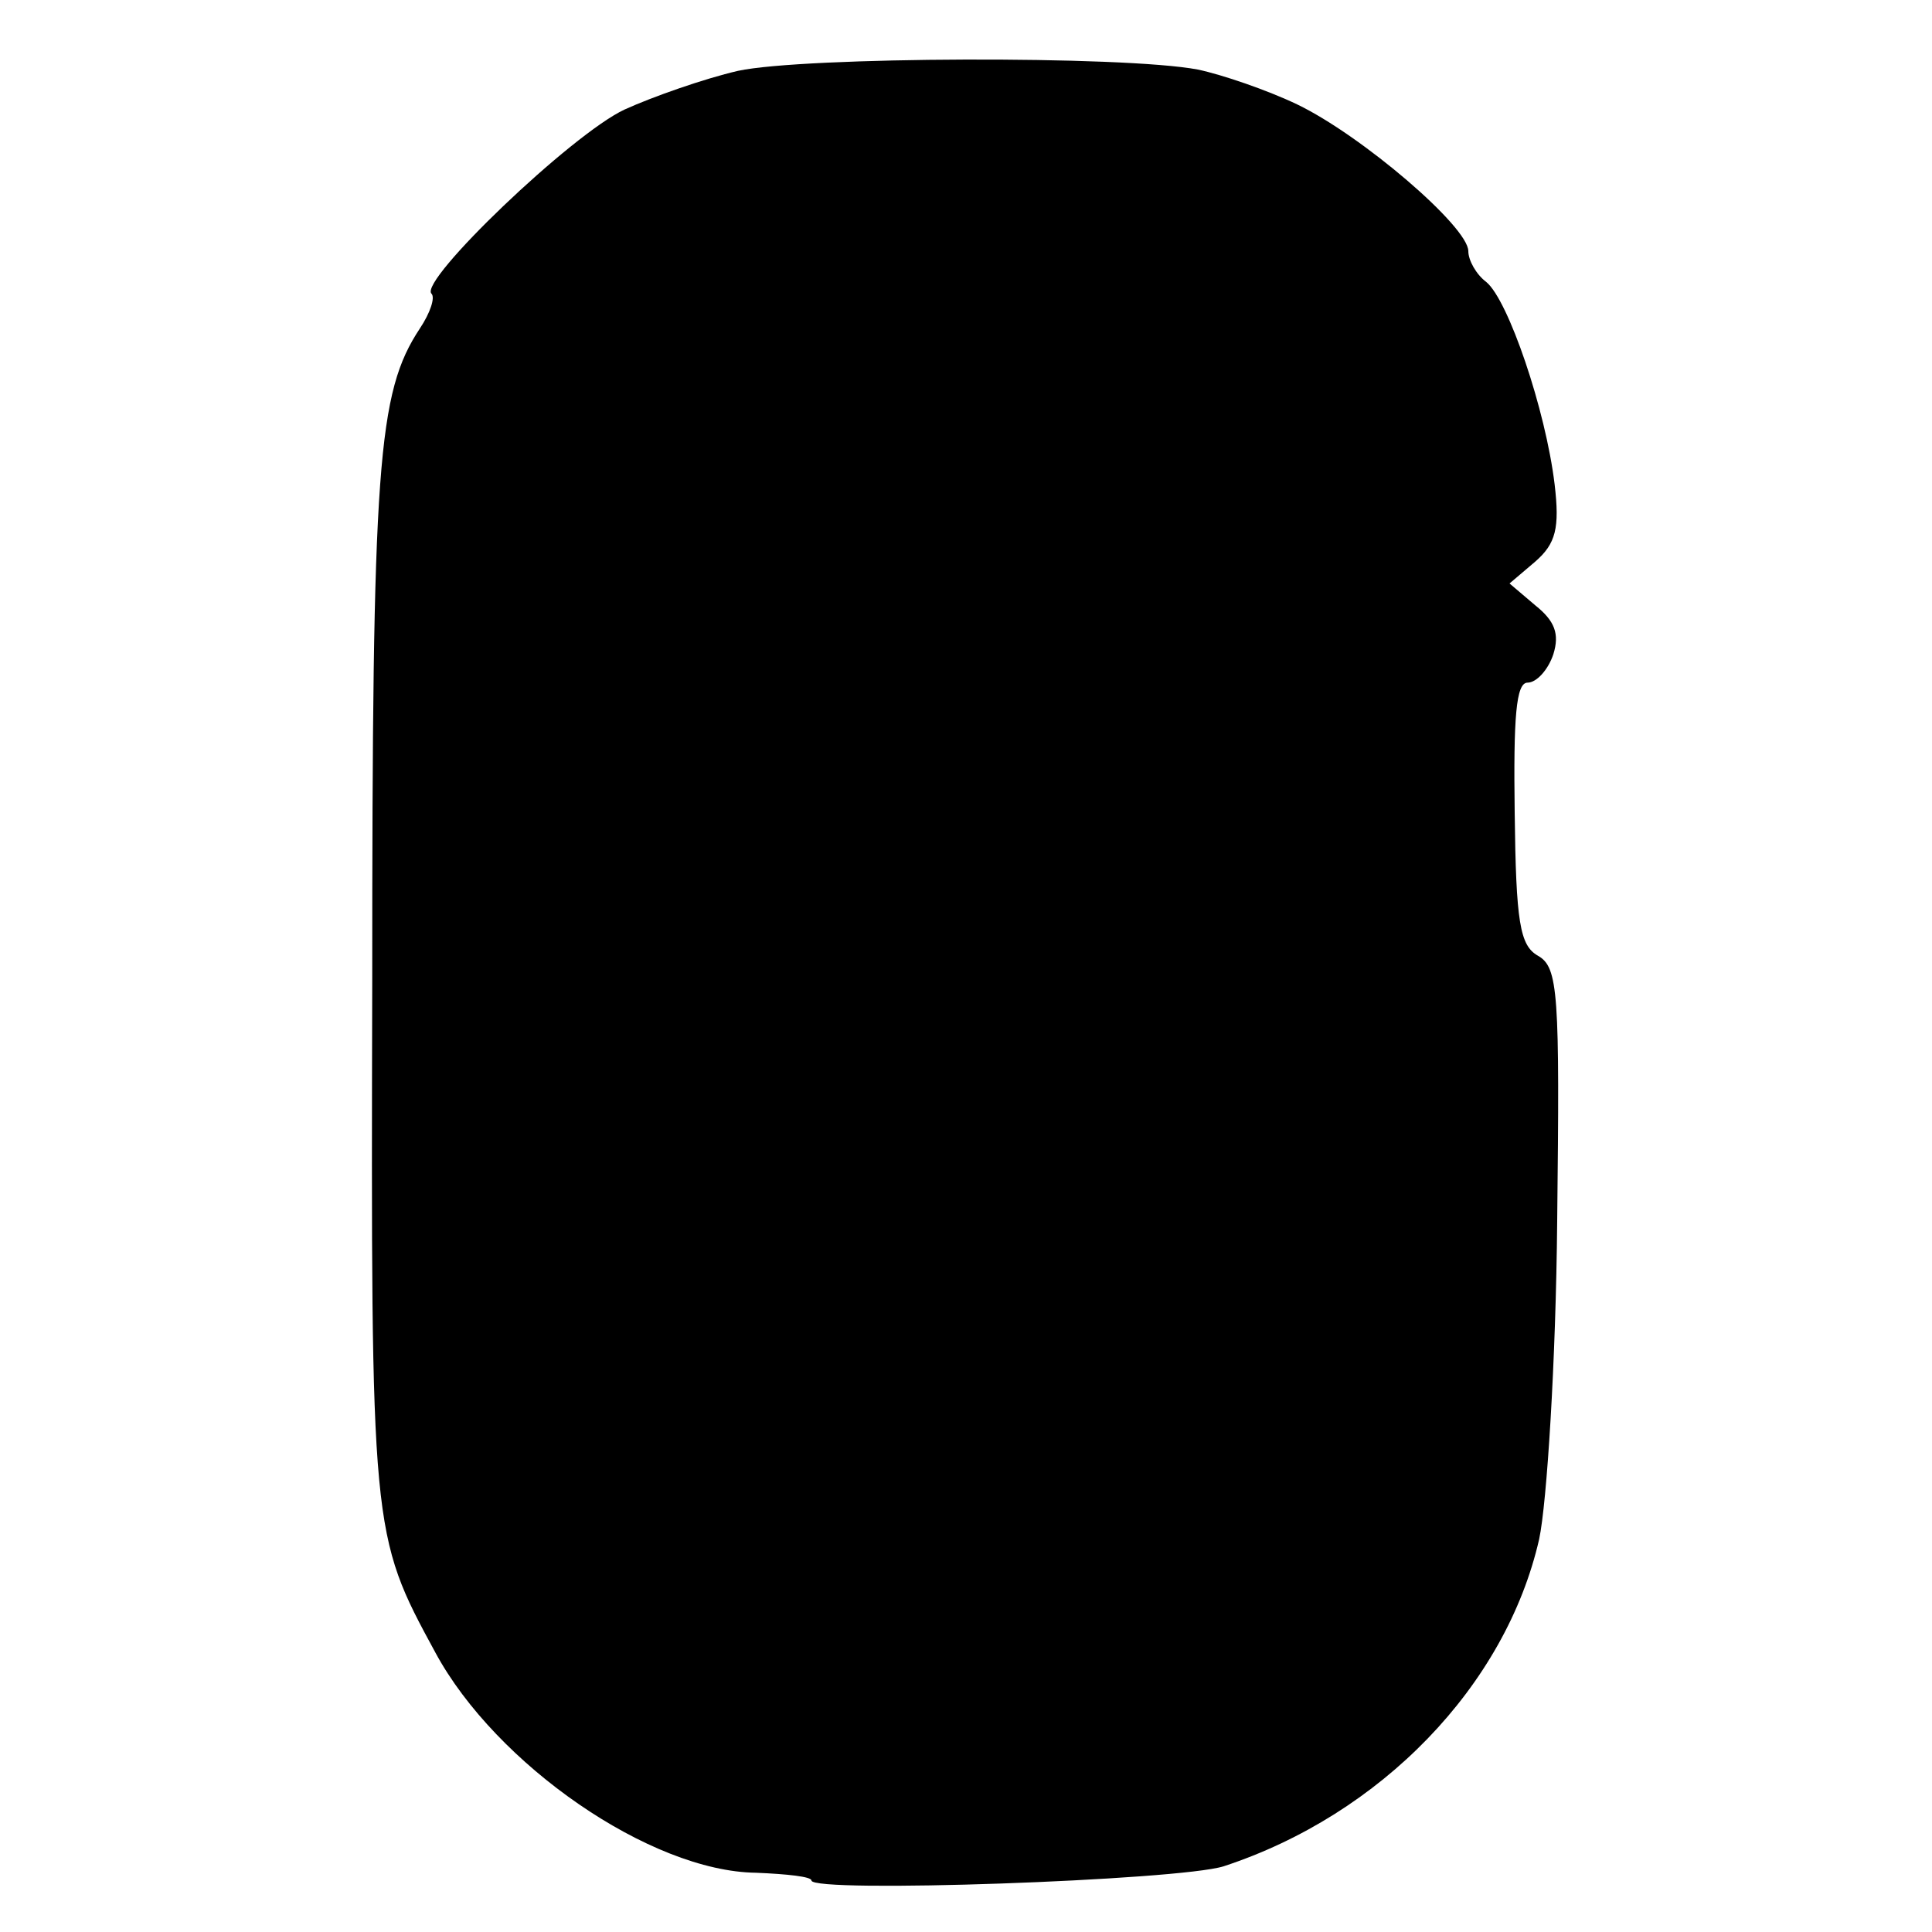
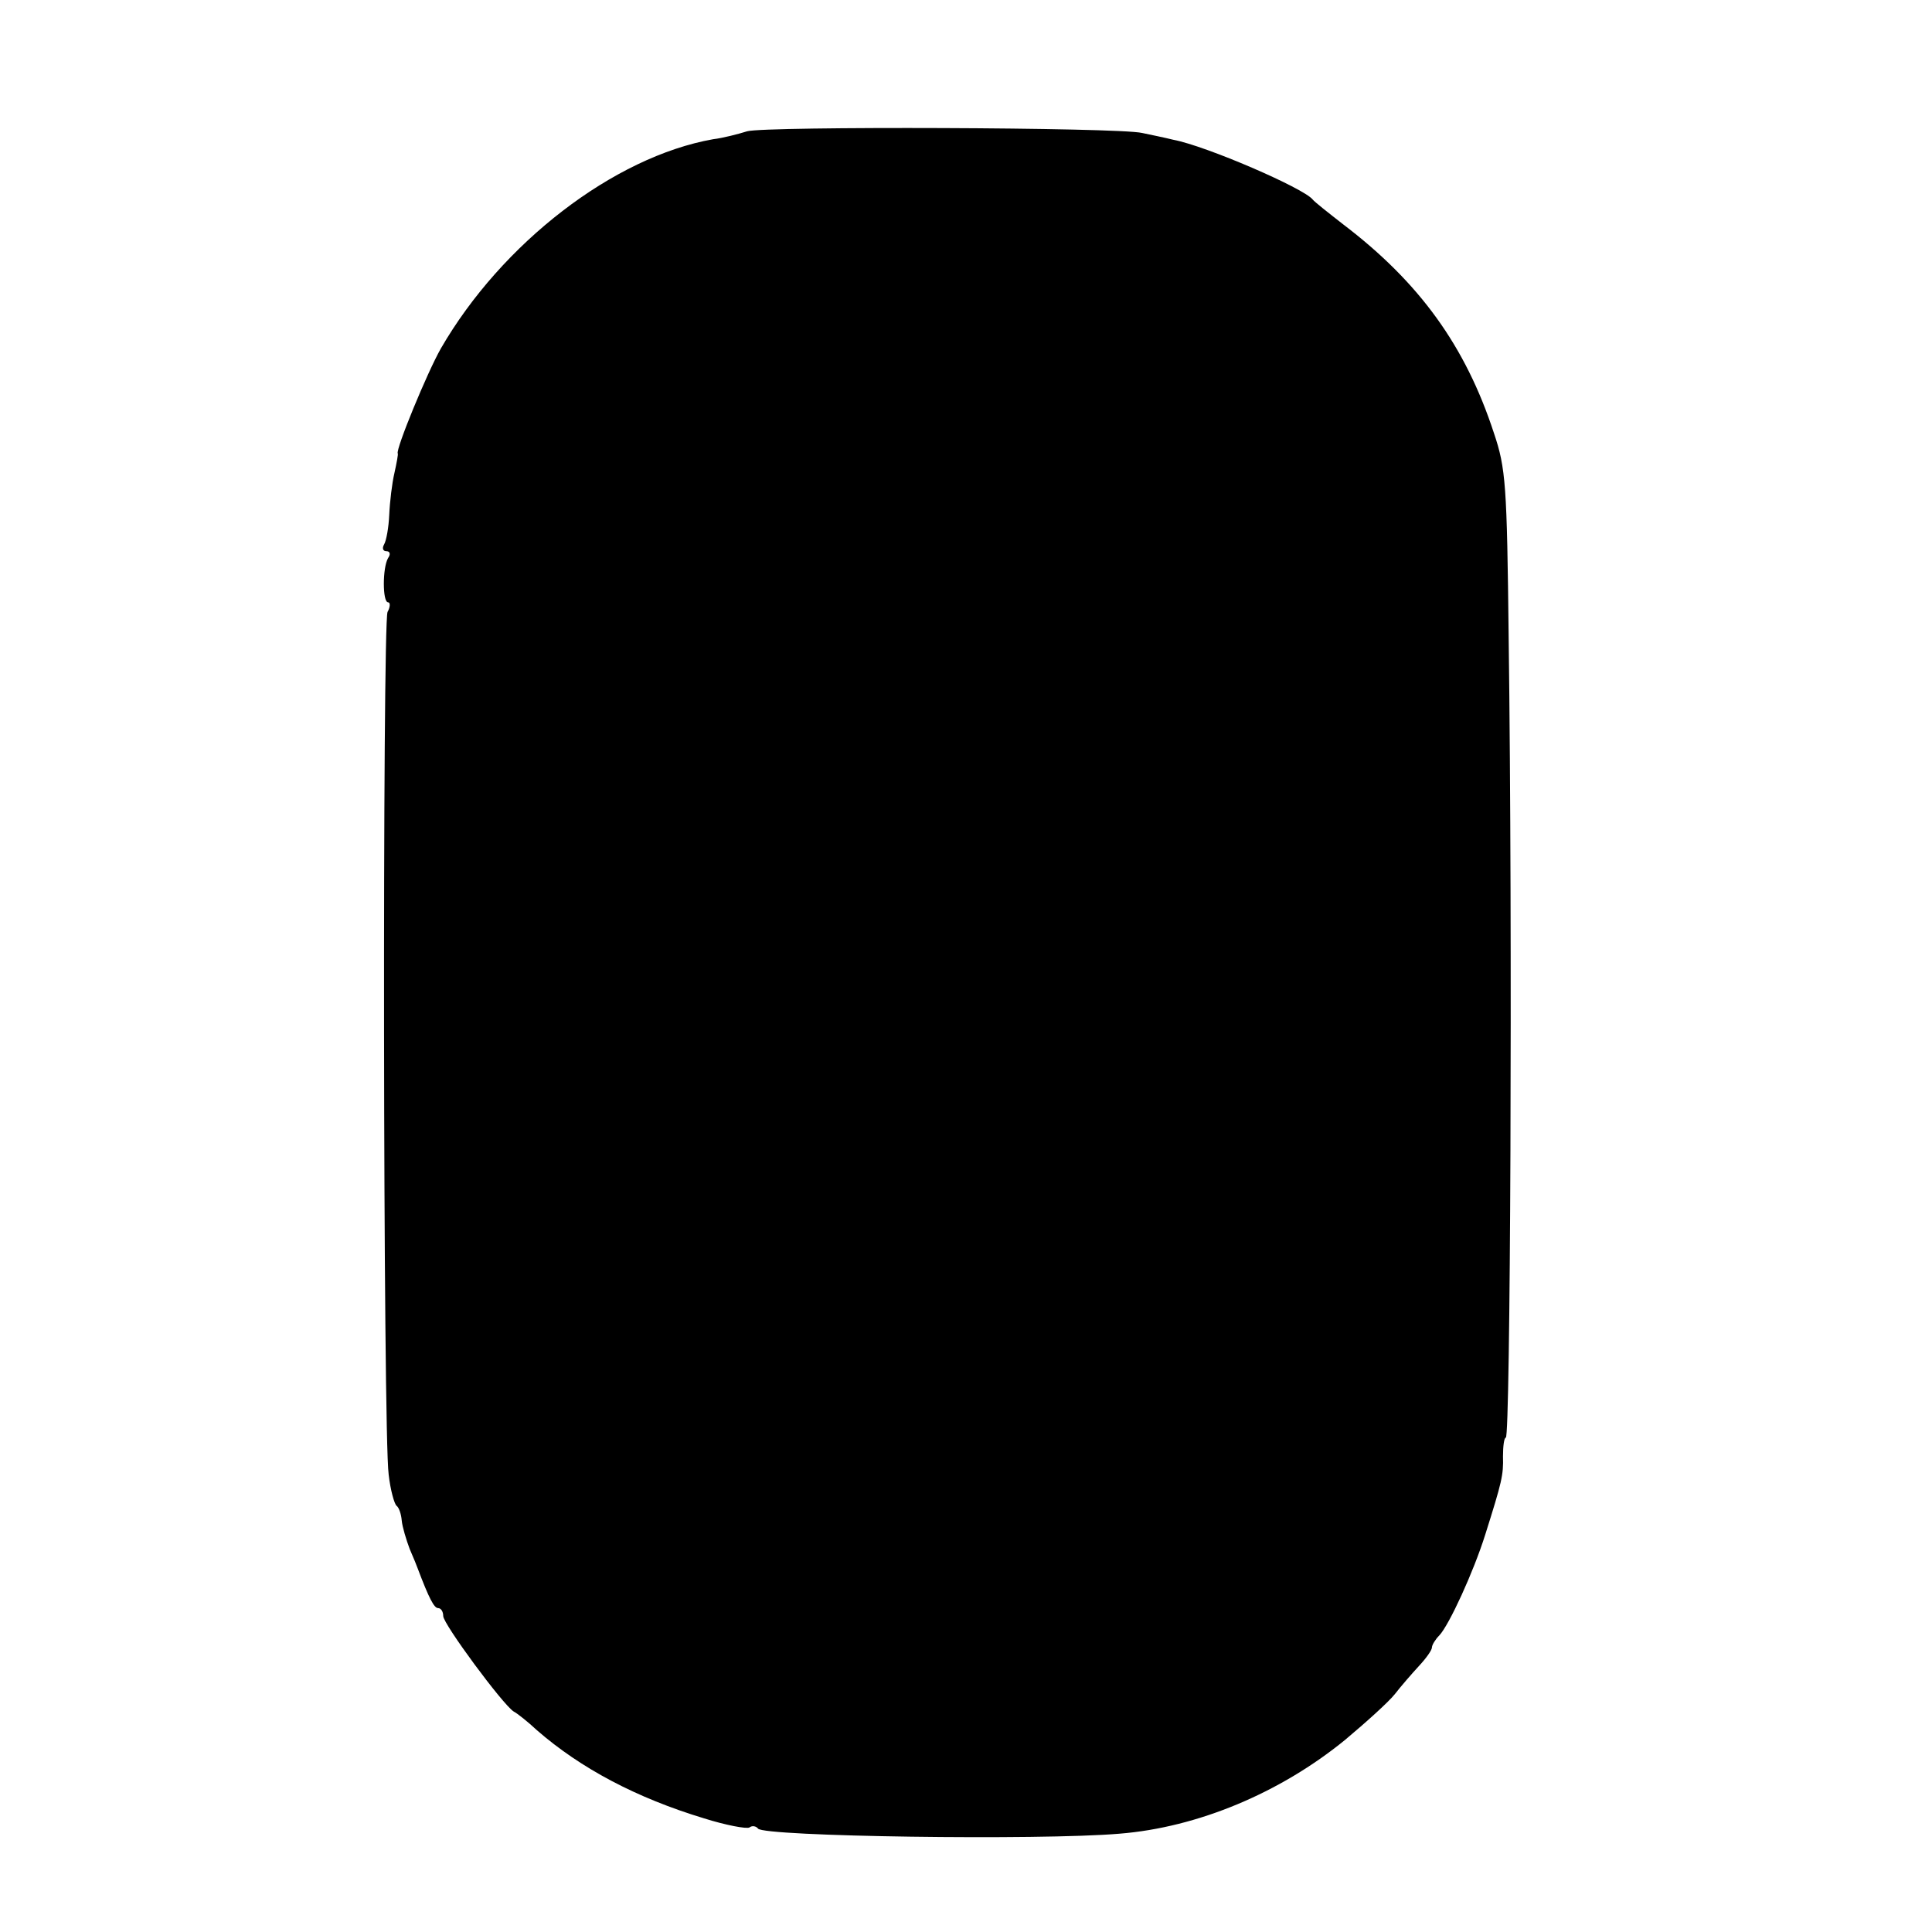
- <svg xmlns="http://www.w3.org/2000/svg" version="1.0" width="150pt" height="150pt" viewBox="0 0 150 150" preserveAspectRatio="xMidYMid meet">
-   <g transform="translate(0,150) scale(0.1,-0.1)" fill="#000000" stroke="none">
-     <path d="M573 1445 c-26 -6 -66 -20 -88 -30 -41 -19 -160 -133 -150 -143 3 -3 -1 -15 -9 -27 -33 -50 -37 -105 -37 -508 -1 -427 -1 -428 49 -520 47 -87 167 -170 249 -171 24 -1 43 -3 43 -6 0 -10 285 0 320 11 122 40 219 140 245 254 6 28 13 138 14 247 2 177 1 197 -15 206 -14 8 -17 26 -18 111 -1 74 1 101 10 101 7 0 16 10 20 22 5 16 1 26 -14 38 l-20 17 20 17 c16 14 19 26 15 60 -7 58 -36 143 -53 157 -8 6 -14 17 -14 24 0 19 -83 90 -133 114 -23 11 -58 23 -77 27 -58 11 -306 10 -357 -1z" />
+ <svg xmlns="http://www.w3.org/2000/svg" version="1.0" width="340pt" height="340pt" viewBox="0 0 340 340" preserveAspectRatio="xMidYMid meet">
+   <g transform="translate(0,340) scale(0.1,-0.1)" fill="#000000" stroke="none">
+     <path d="M1315 3169 c-16 -5 -43 -12 -60 -14 -175 -31 -372 -183 -479 -368 -24 -42 -80 -178 -76 -185 1 -1 -2 -17 -6 -35 -4 -17 -8 -50 -9 -73 -1 -22 -5 -45 -9 -52 -4 -7 -2 -12 4 -12 6 0 8 -5 3 -12 -10 -17 -10 -78 0 -78 4 0 4 -8 -1 -17 -9 -21 -8 -1446 2 -1518 3 -27 10 -52 14 -55 4 -3 8 -14 9 -26 1 -11 8 -34 14 -50 7 -16 13 -31 14 -34 20 -53 29 -70 36 -70 5 0 9 -6 9 -14 0 -14 105 -156 124 -168 6 -3 25 -18 41 -33 77 -67 175 -119 294 -155 38 -12 75 -19 80 -16 5 4 12 2 15 -2 9 -14 495 -21 636 -9 138 11 283 72 397 165 37 31 77 67 88 81 10 13 30 36 42 49 13 14 23 28 23 33 0 4 6 14 13 21 17 18 60 111 81 178 29 92 32 104 31 137 0 18 2 33 5 33 8 0 12 879 5 1408 -3 269 -5 298 -26 360 -50 153 -131 265 -265 367 -27 21 -51 40 -54 44 -16 20 -187 94 -245 105 -16 4 -41 9 -55 12 -42 10 -663 12 -695 3z" />
  </g>
</svg>
